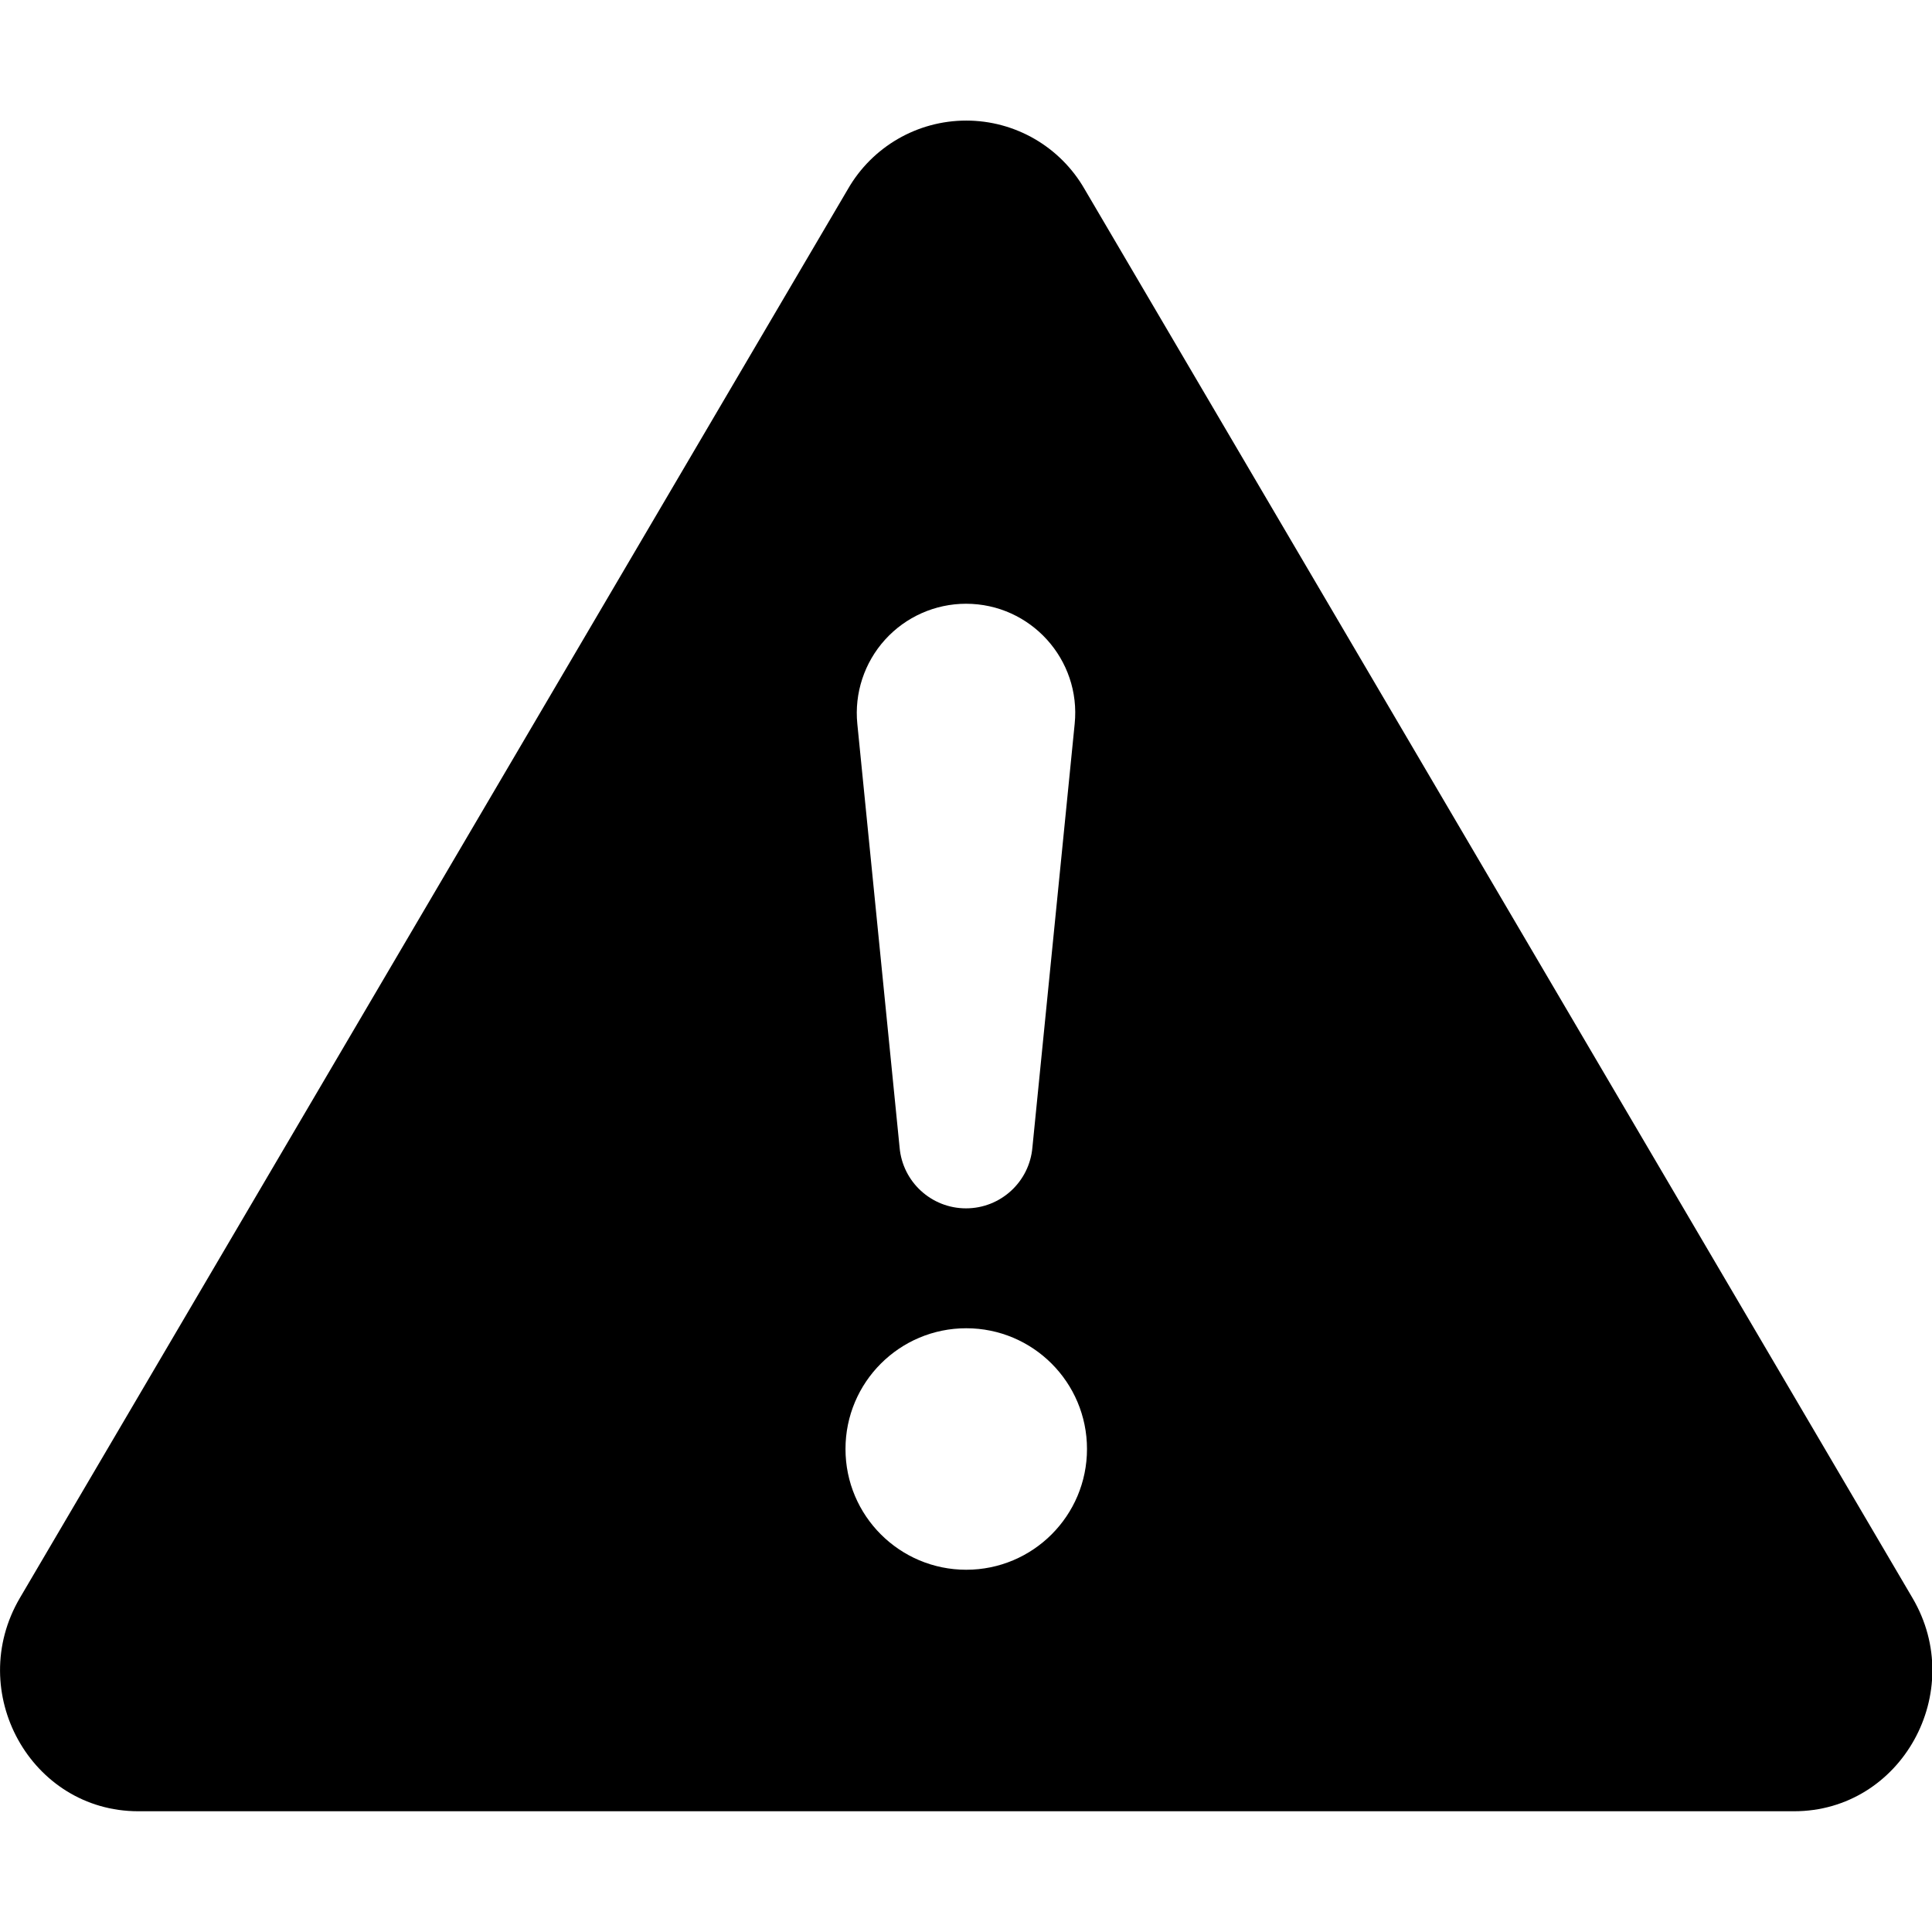
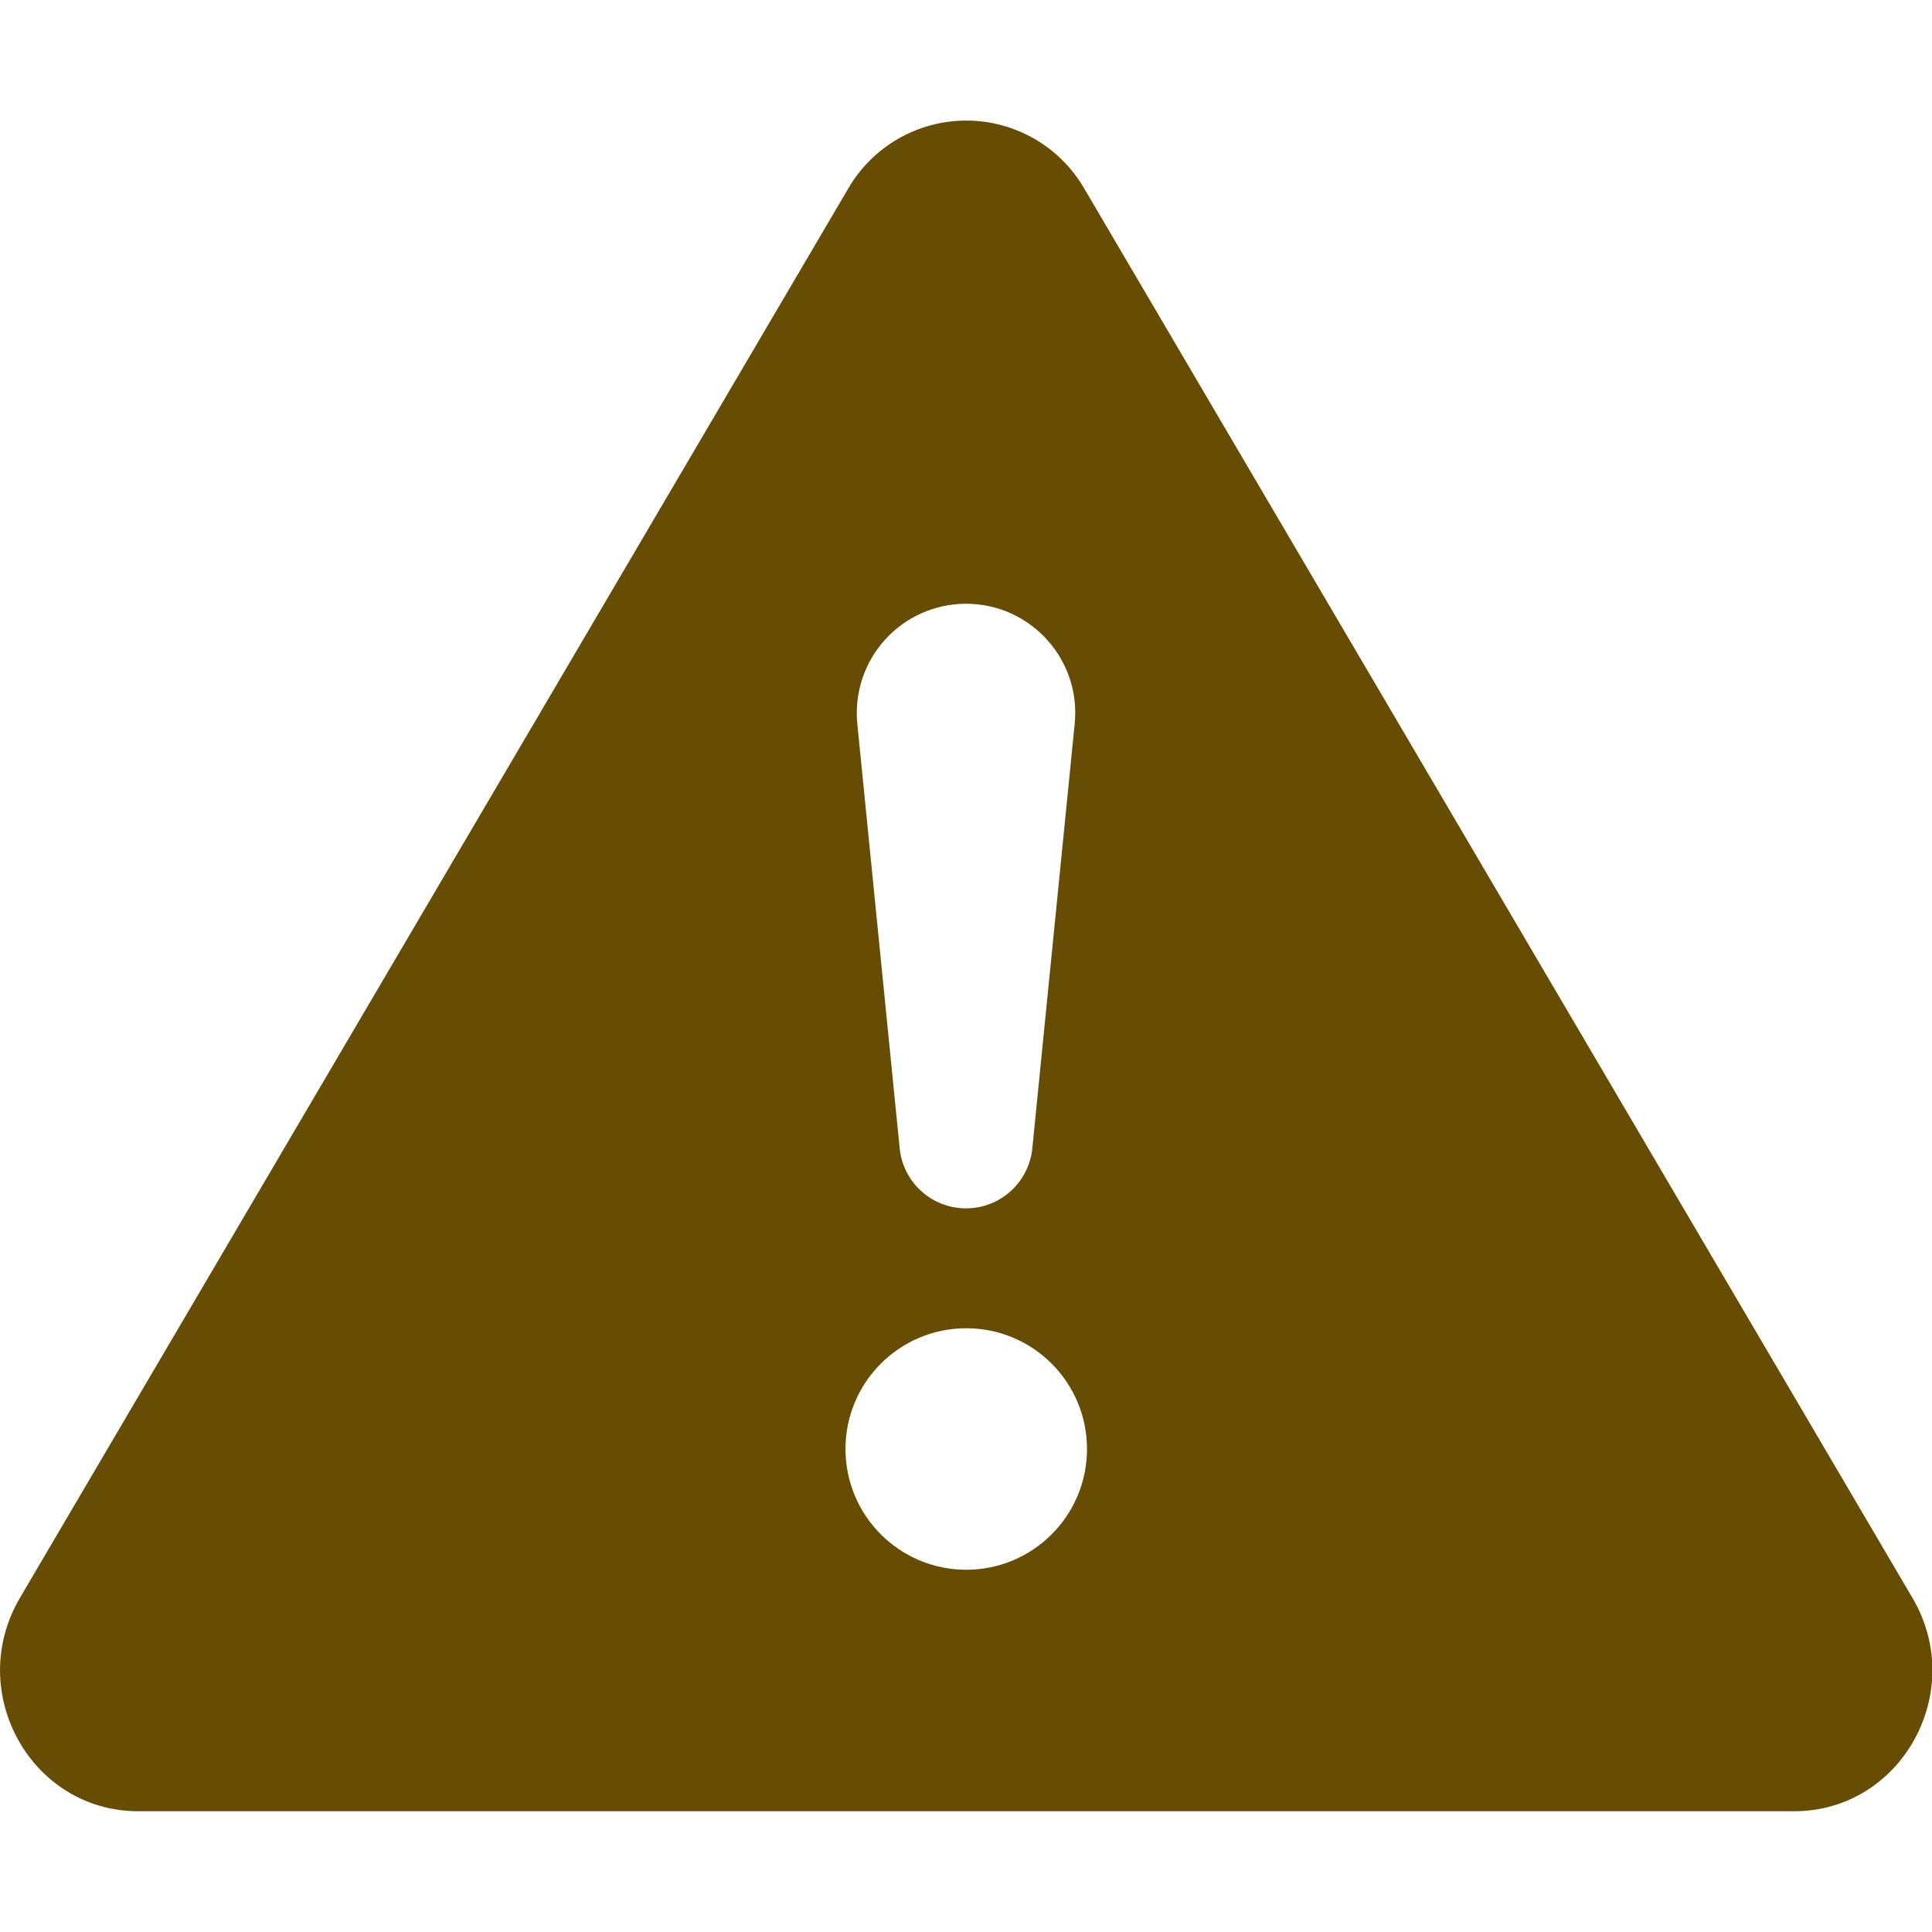
- <svg xmlns="http://www.w3.org/2000/svg" id="exclamation-triangle-fill" fill="currentColor" viewBox="0 0 16 16" class="bi flex-shrink-0 me-2" width="24" height="24" role="img" aria-label="Warning:">
+ <svg xmlns="http://www.w3.org/2000/svg" id="exclamation-triangle-fill" fill="#664d03" viewBox="0 0 16 16" class="bi flex-shrink-0 me-2" width="24" height="24" role="img" aria-label="Warning:">
  <path d="M8.982 1.566a1.13 1.13 0 0 0-1.96 0L.165 13.233c-.457.778.091 1.767.98 1.767h13.713c.889 0 1.438-.99.98-1.767L8.982 1.566zM8 5c.535 0 .954.462.9.995l-.35 3.507a.552.552 0 0 1-1.1 0L7.1 5.995A.905.905 0 0 1 8 5zm.002 6a1 1 0 1 1 0 2 1 1 0 0 1 0-2z" />
</svg>
